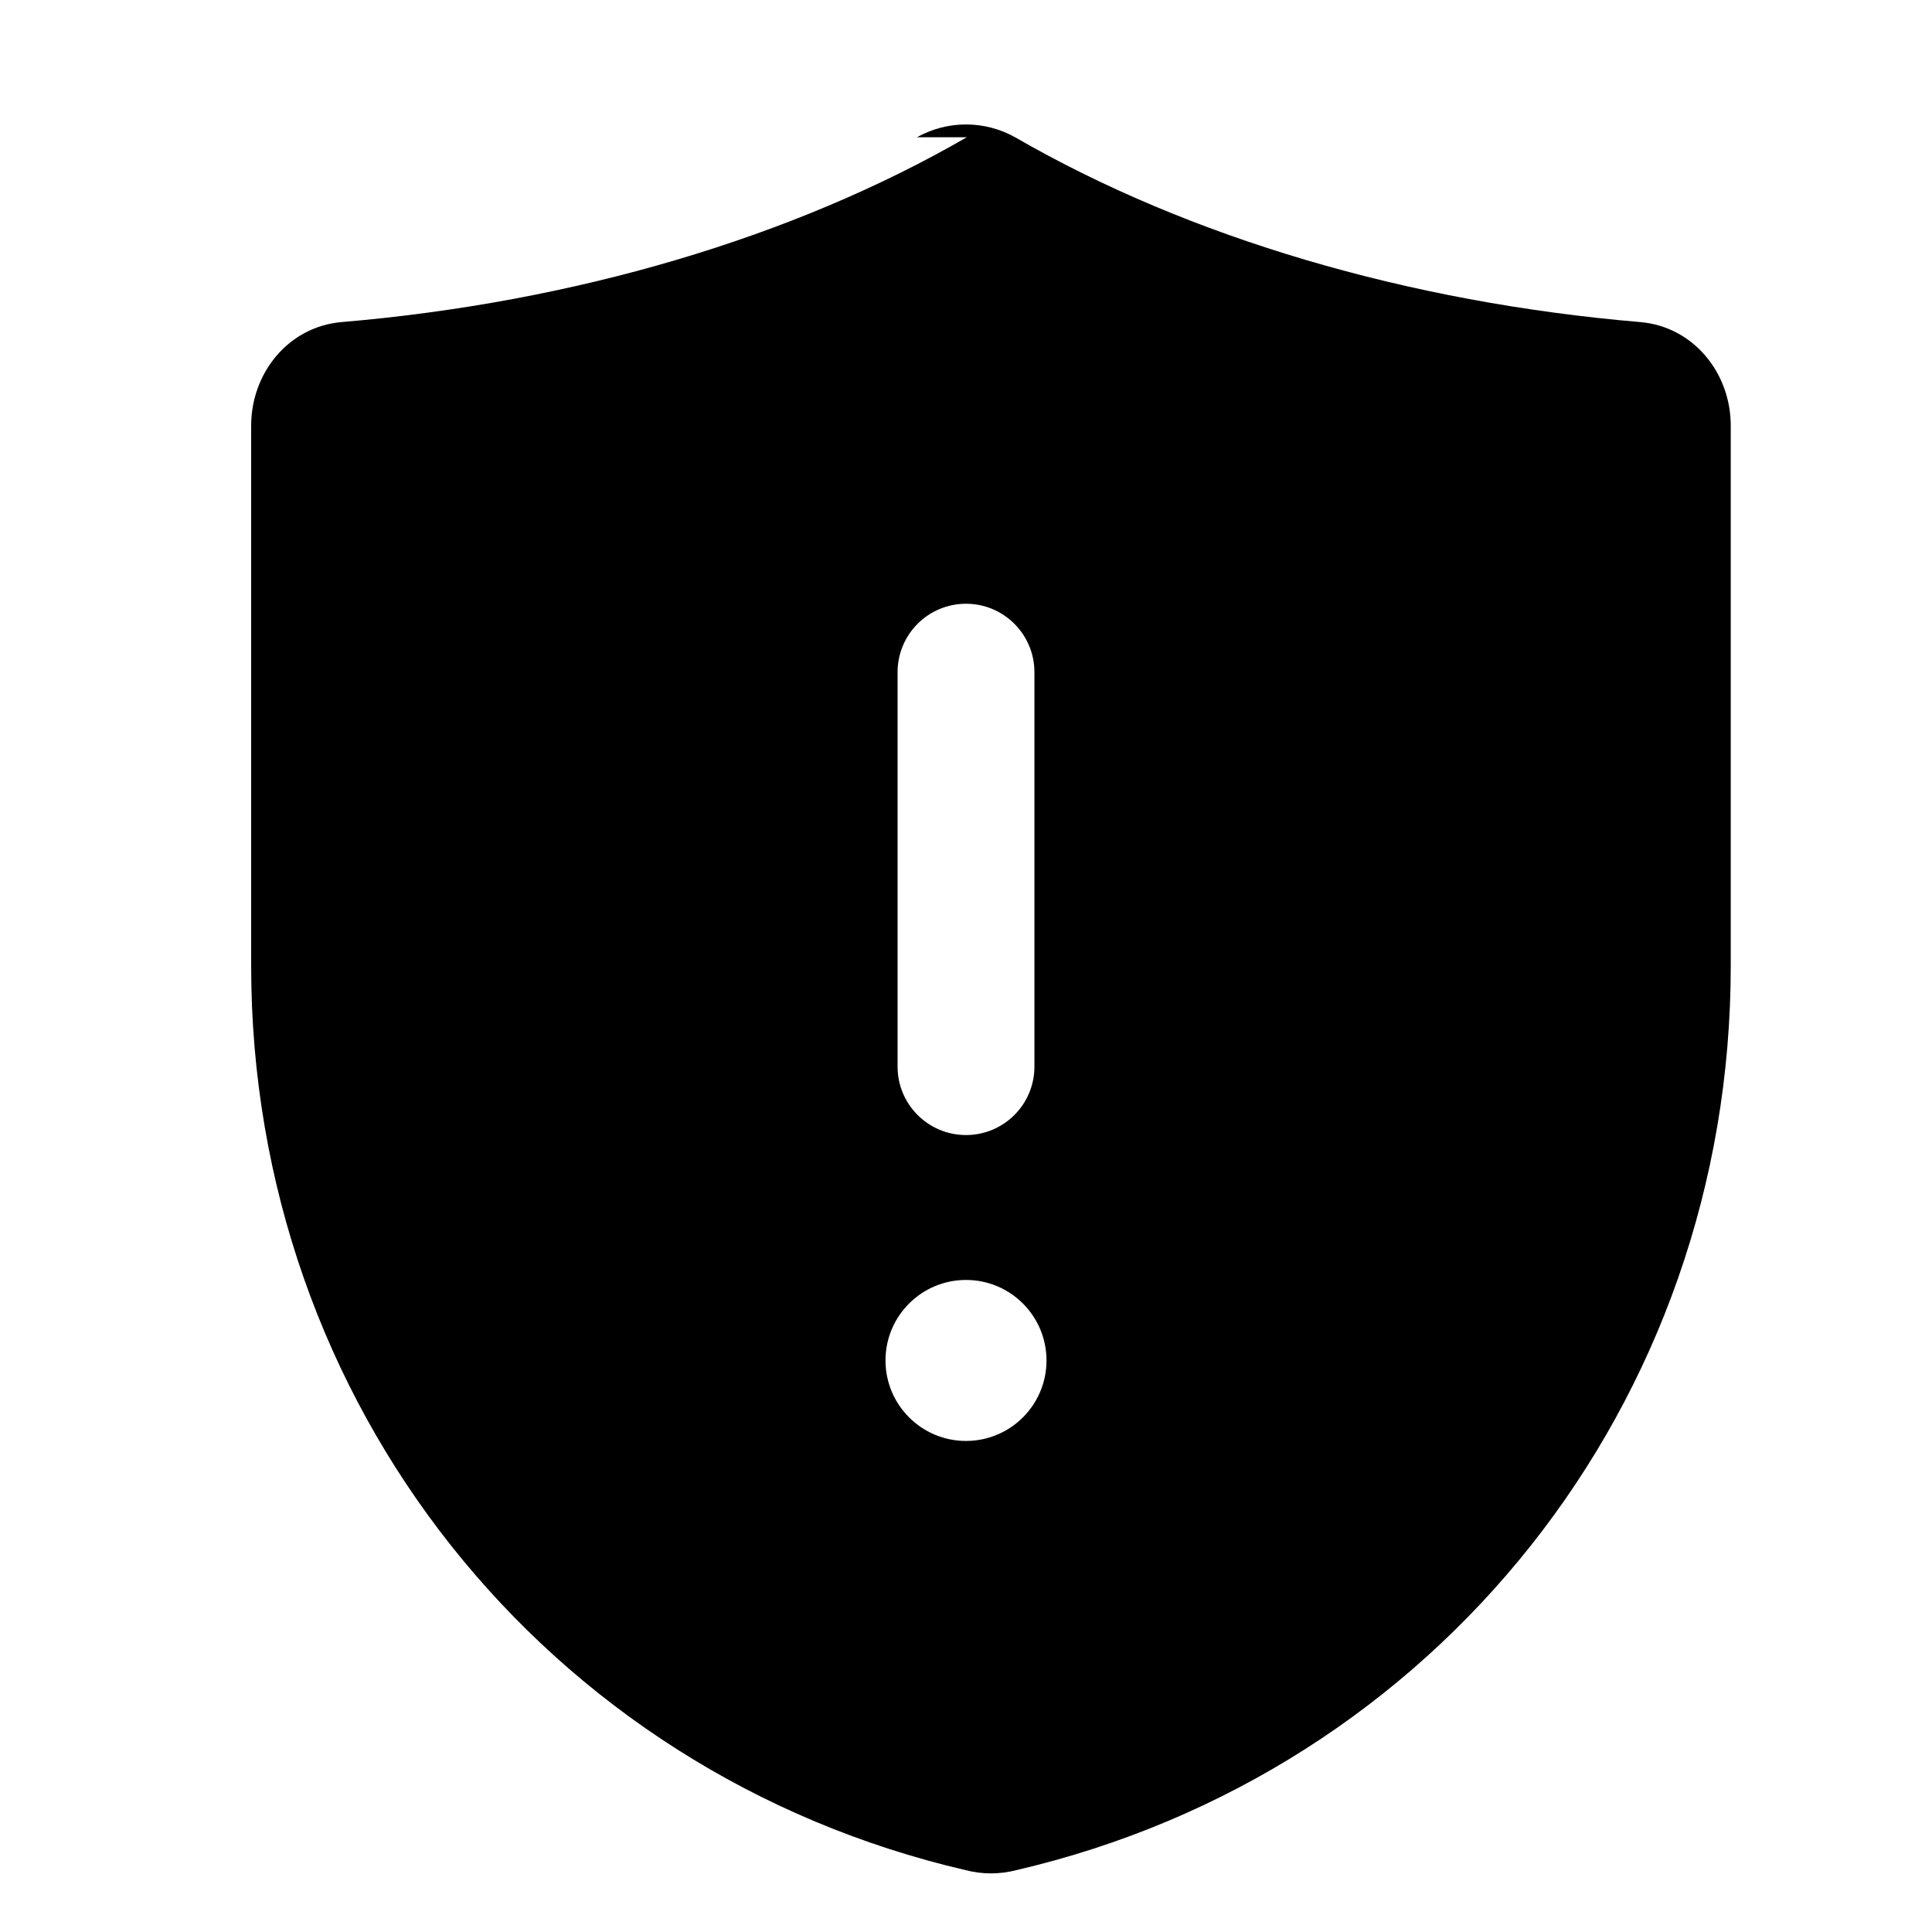
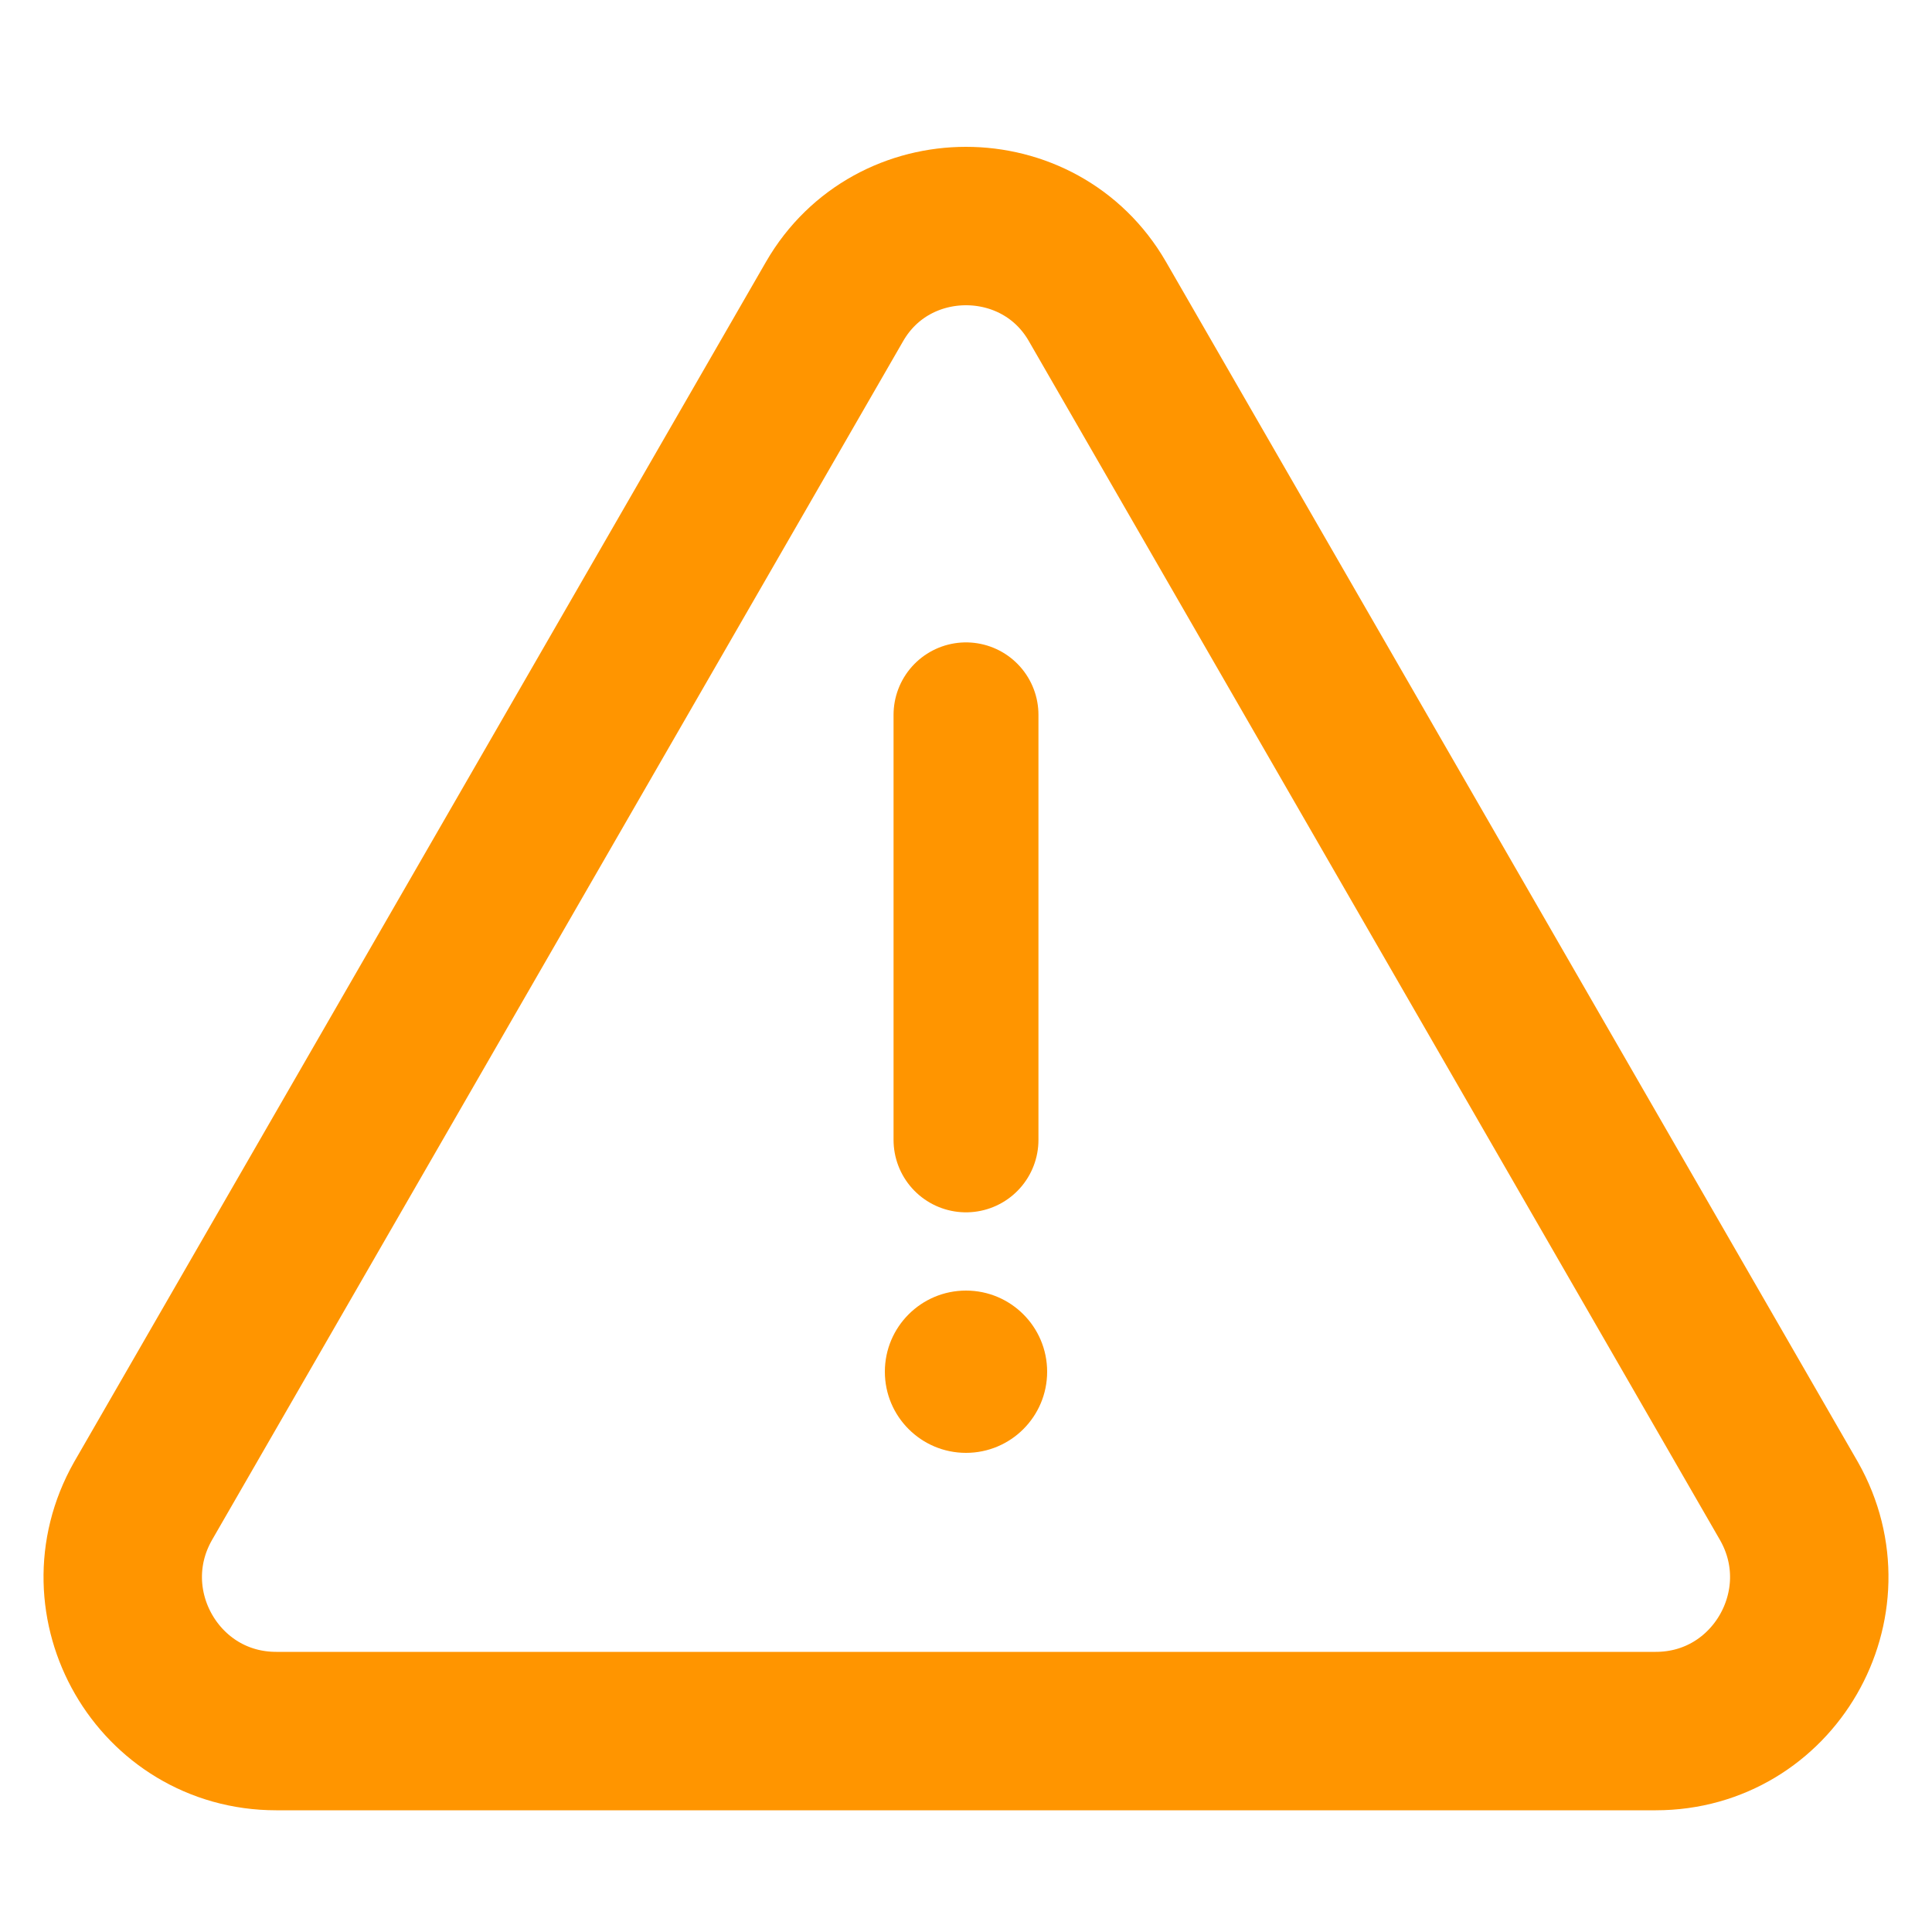
- <svg xmlns="http://www.w3.org/2000/svg" viewBox="0 0 24 24" width="48" height="48" fill="none">
-   <path fill="currentColor" fill-rule="evenodd" clip-rule="evenodd" d="M11.39 1.705a1.25 1.25 0 0 1 1.22 0c2.164 1.25 4.887 2.052 7.766 2.296.657.056 1.124.628 1.124 1.288v6.71c0 5.437-3.665 10.023-8.877 11.233a1.25 1.25 0 0 1-.626 0C6.785 22.022 3.12 17.436 3.12 11.999V5.289c0-.66.467-1.232 1.124-1.288 2.88-.244 5.602-1.046 7.766-2.296h-.62zM12 7.5a.85.85 0 0 0-.85.85v4.9a.85.85 0 0 0 1.7 0v-4.9A.85.85 0 0 0 12 7.5zm0 8.4a1 1 0 1 0 0 2 1 1 0 0 0 0-2z" />
+ <svg xmlns="http://www.w3.org/2000/svg" viewBox="0 0 100 100" width="56" height="56" fill="none">
+   <path d="M43.2 15.6c3-5.2 10.6-5.2 13.6 0l35.8 62.1c3 5.3-.8 11.9-6.9 11.9H14.3c-6.1 0-9.9-6.6-6.9-11.9L43.2 15.6z" stroke="#ff9500" stroke-width="8.2" stroke-linecap="round" stroke-linejoin="round" />
+   <path d="M50 37v22" stroke="#ff9500" stroke-width="7.5" stroke-linecap="round" />
+   <circle cx="50" cy="71" r="4.2" fill="#ff9500" />
</svg>
